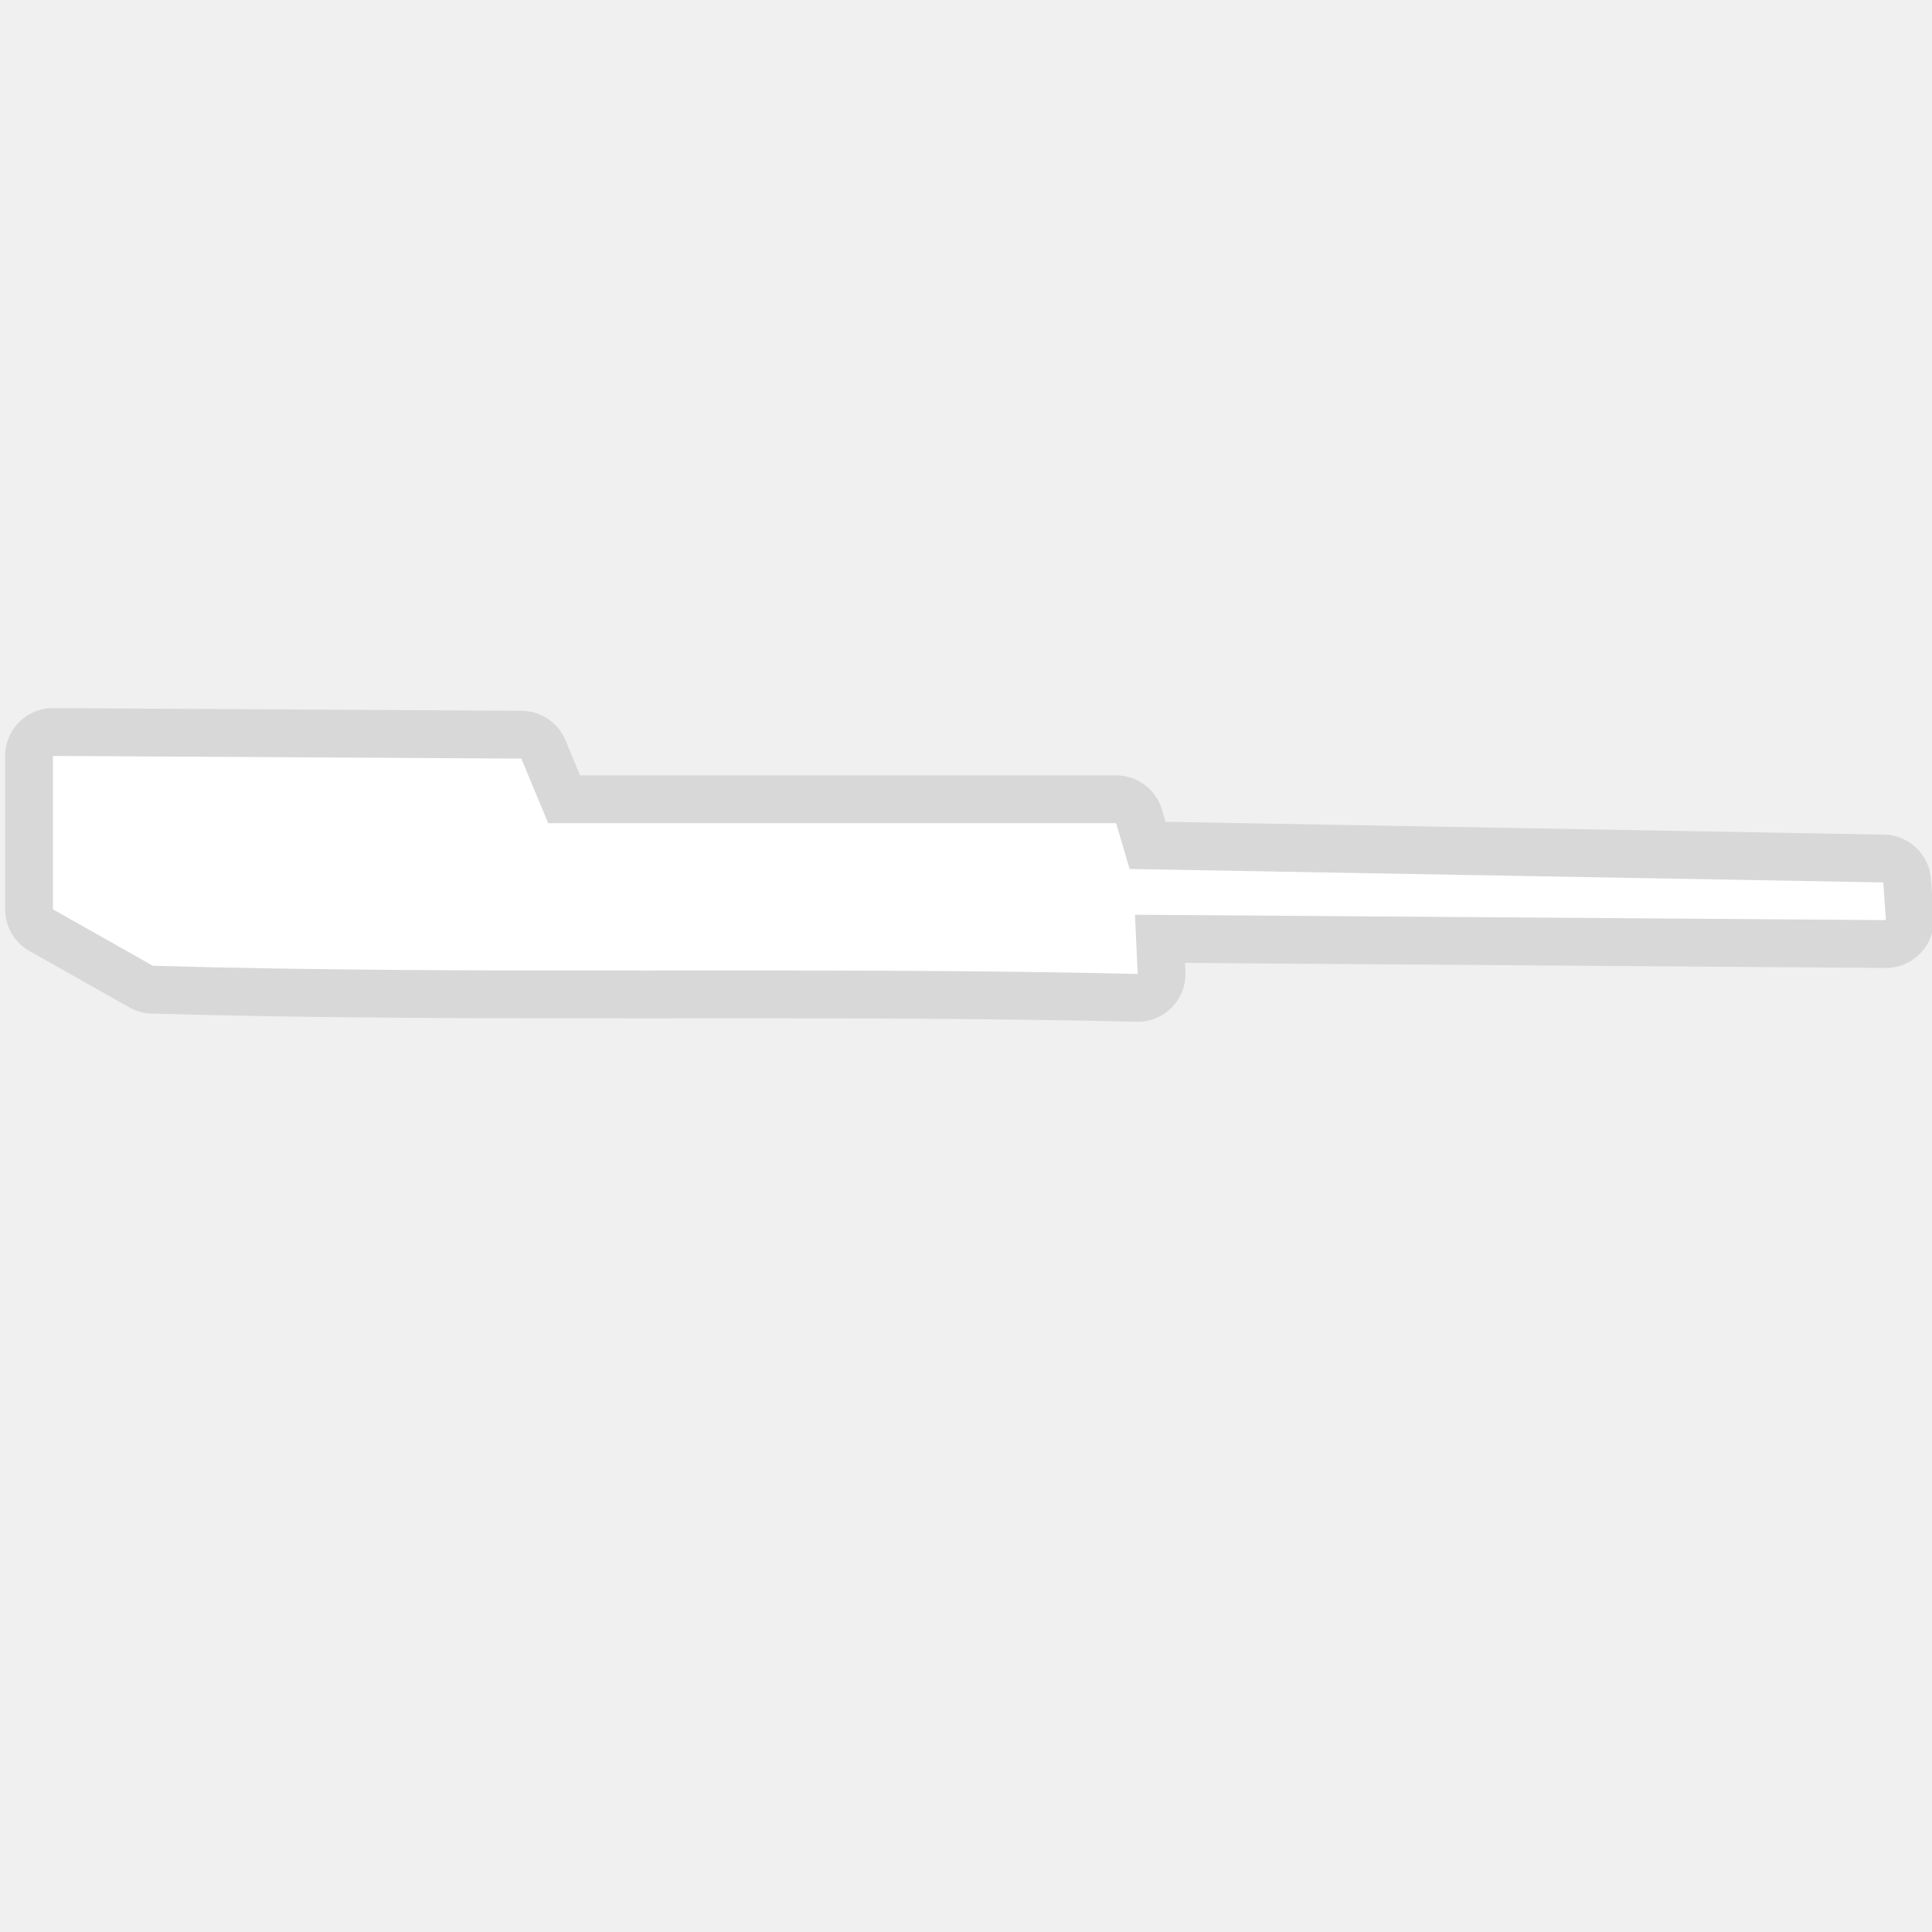
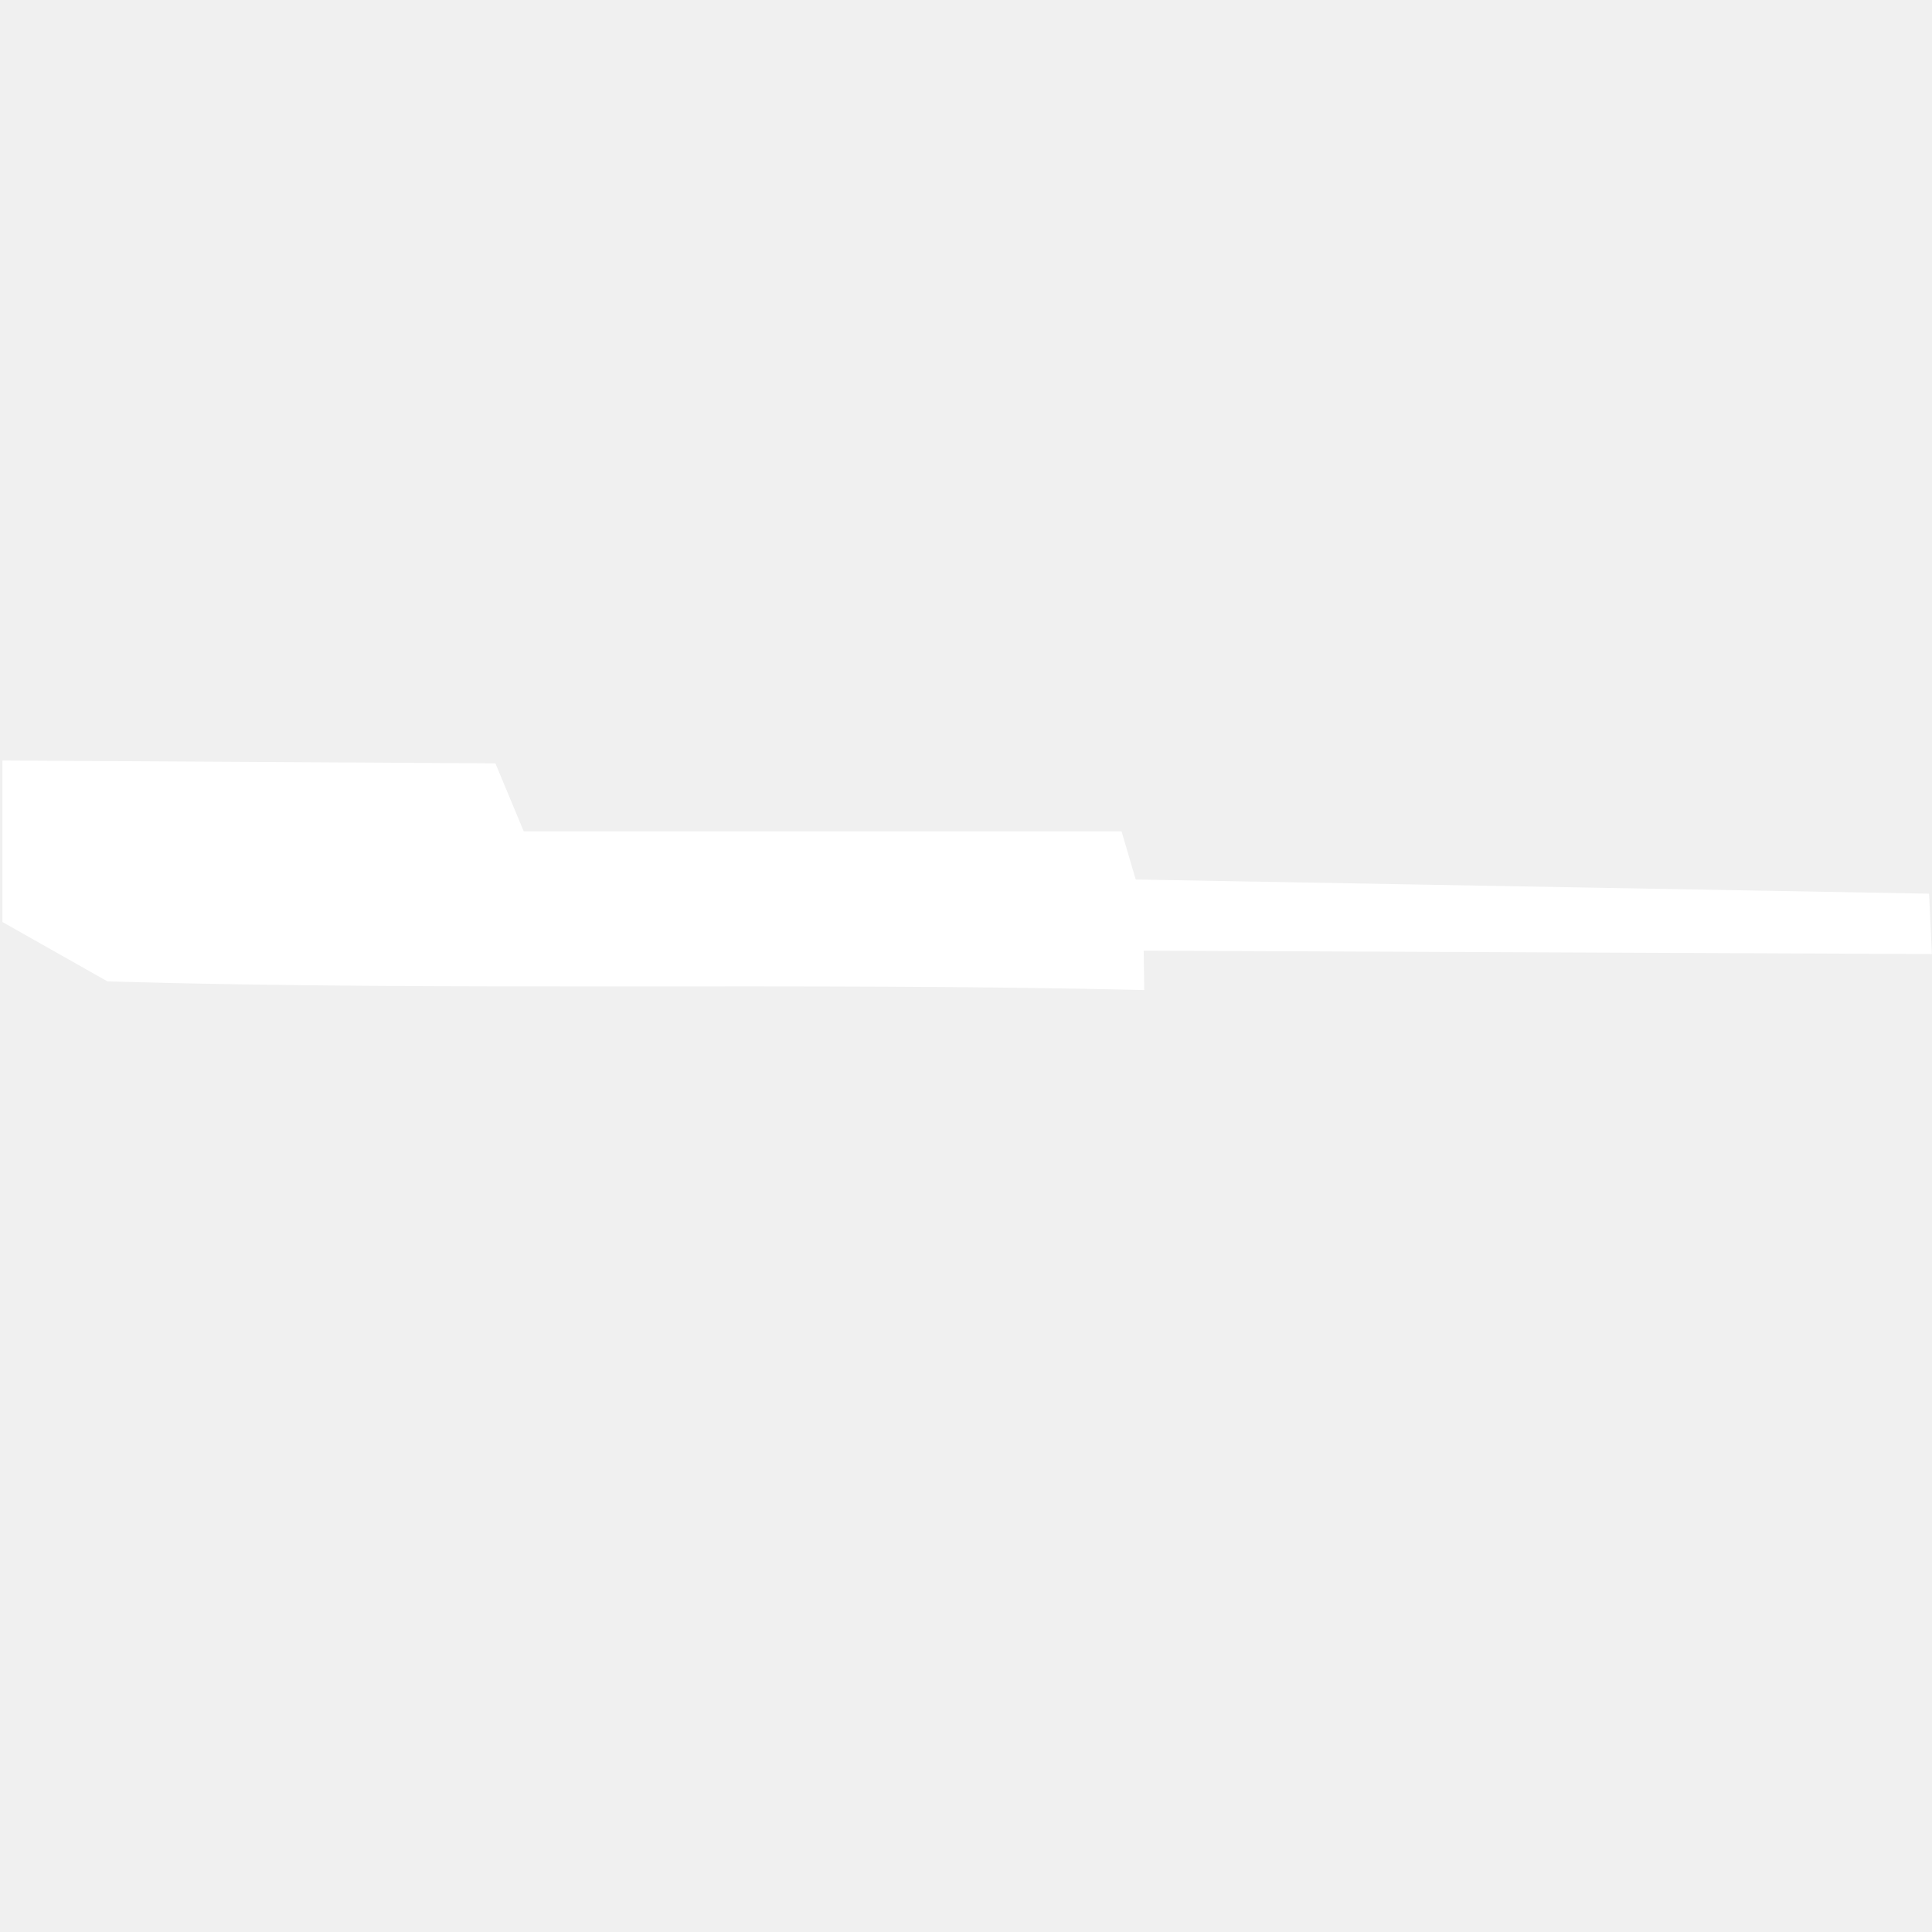
<svg xmlns="http://www.w3.org/2000/svg" width="128" height="128" viewBox="0 0 128 128" version="1.1" id="svg1">
  <defs id="defs1" />
  <g id="layer1">
-     <path style="fill:#ffffff;stroke:#d8d8d8;stroke-width:6.336;stroke-linejoin:round;paint-order:stroke fill markers" d="m 3.508,50.081 31.029,0.178 1.783,4.28 37.627,-10e-7 0.892,3.032 49.931,0.892 0.178,2.497 L 75.195,60.603 75.374,64.526 C 54.013,64.021 31.462,64.606 10.125,63.984 L 3.508,60.246 Z" id="path1" />
+     <path style="fill:#ffffff;stroke:#d8d8d8;stroke-width:0;stroke-linejoin:round;stroke-dasharray:none;paint-order:stroke fill markers" d="m 0.16,50.386 32.662,0.188 1.877,4.505 39.607,-1e-6 0.939,3.191 52.56,0.939 0.188,3.998 -52.22,-0.223 0.036,2.608 C 53.323,65.059 29.585,65.675 7.124,65.021 L 0.16,61.085 Z" id="path1" />
  </g>
</svg>
